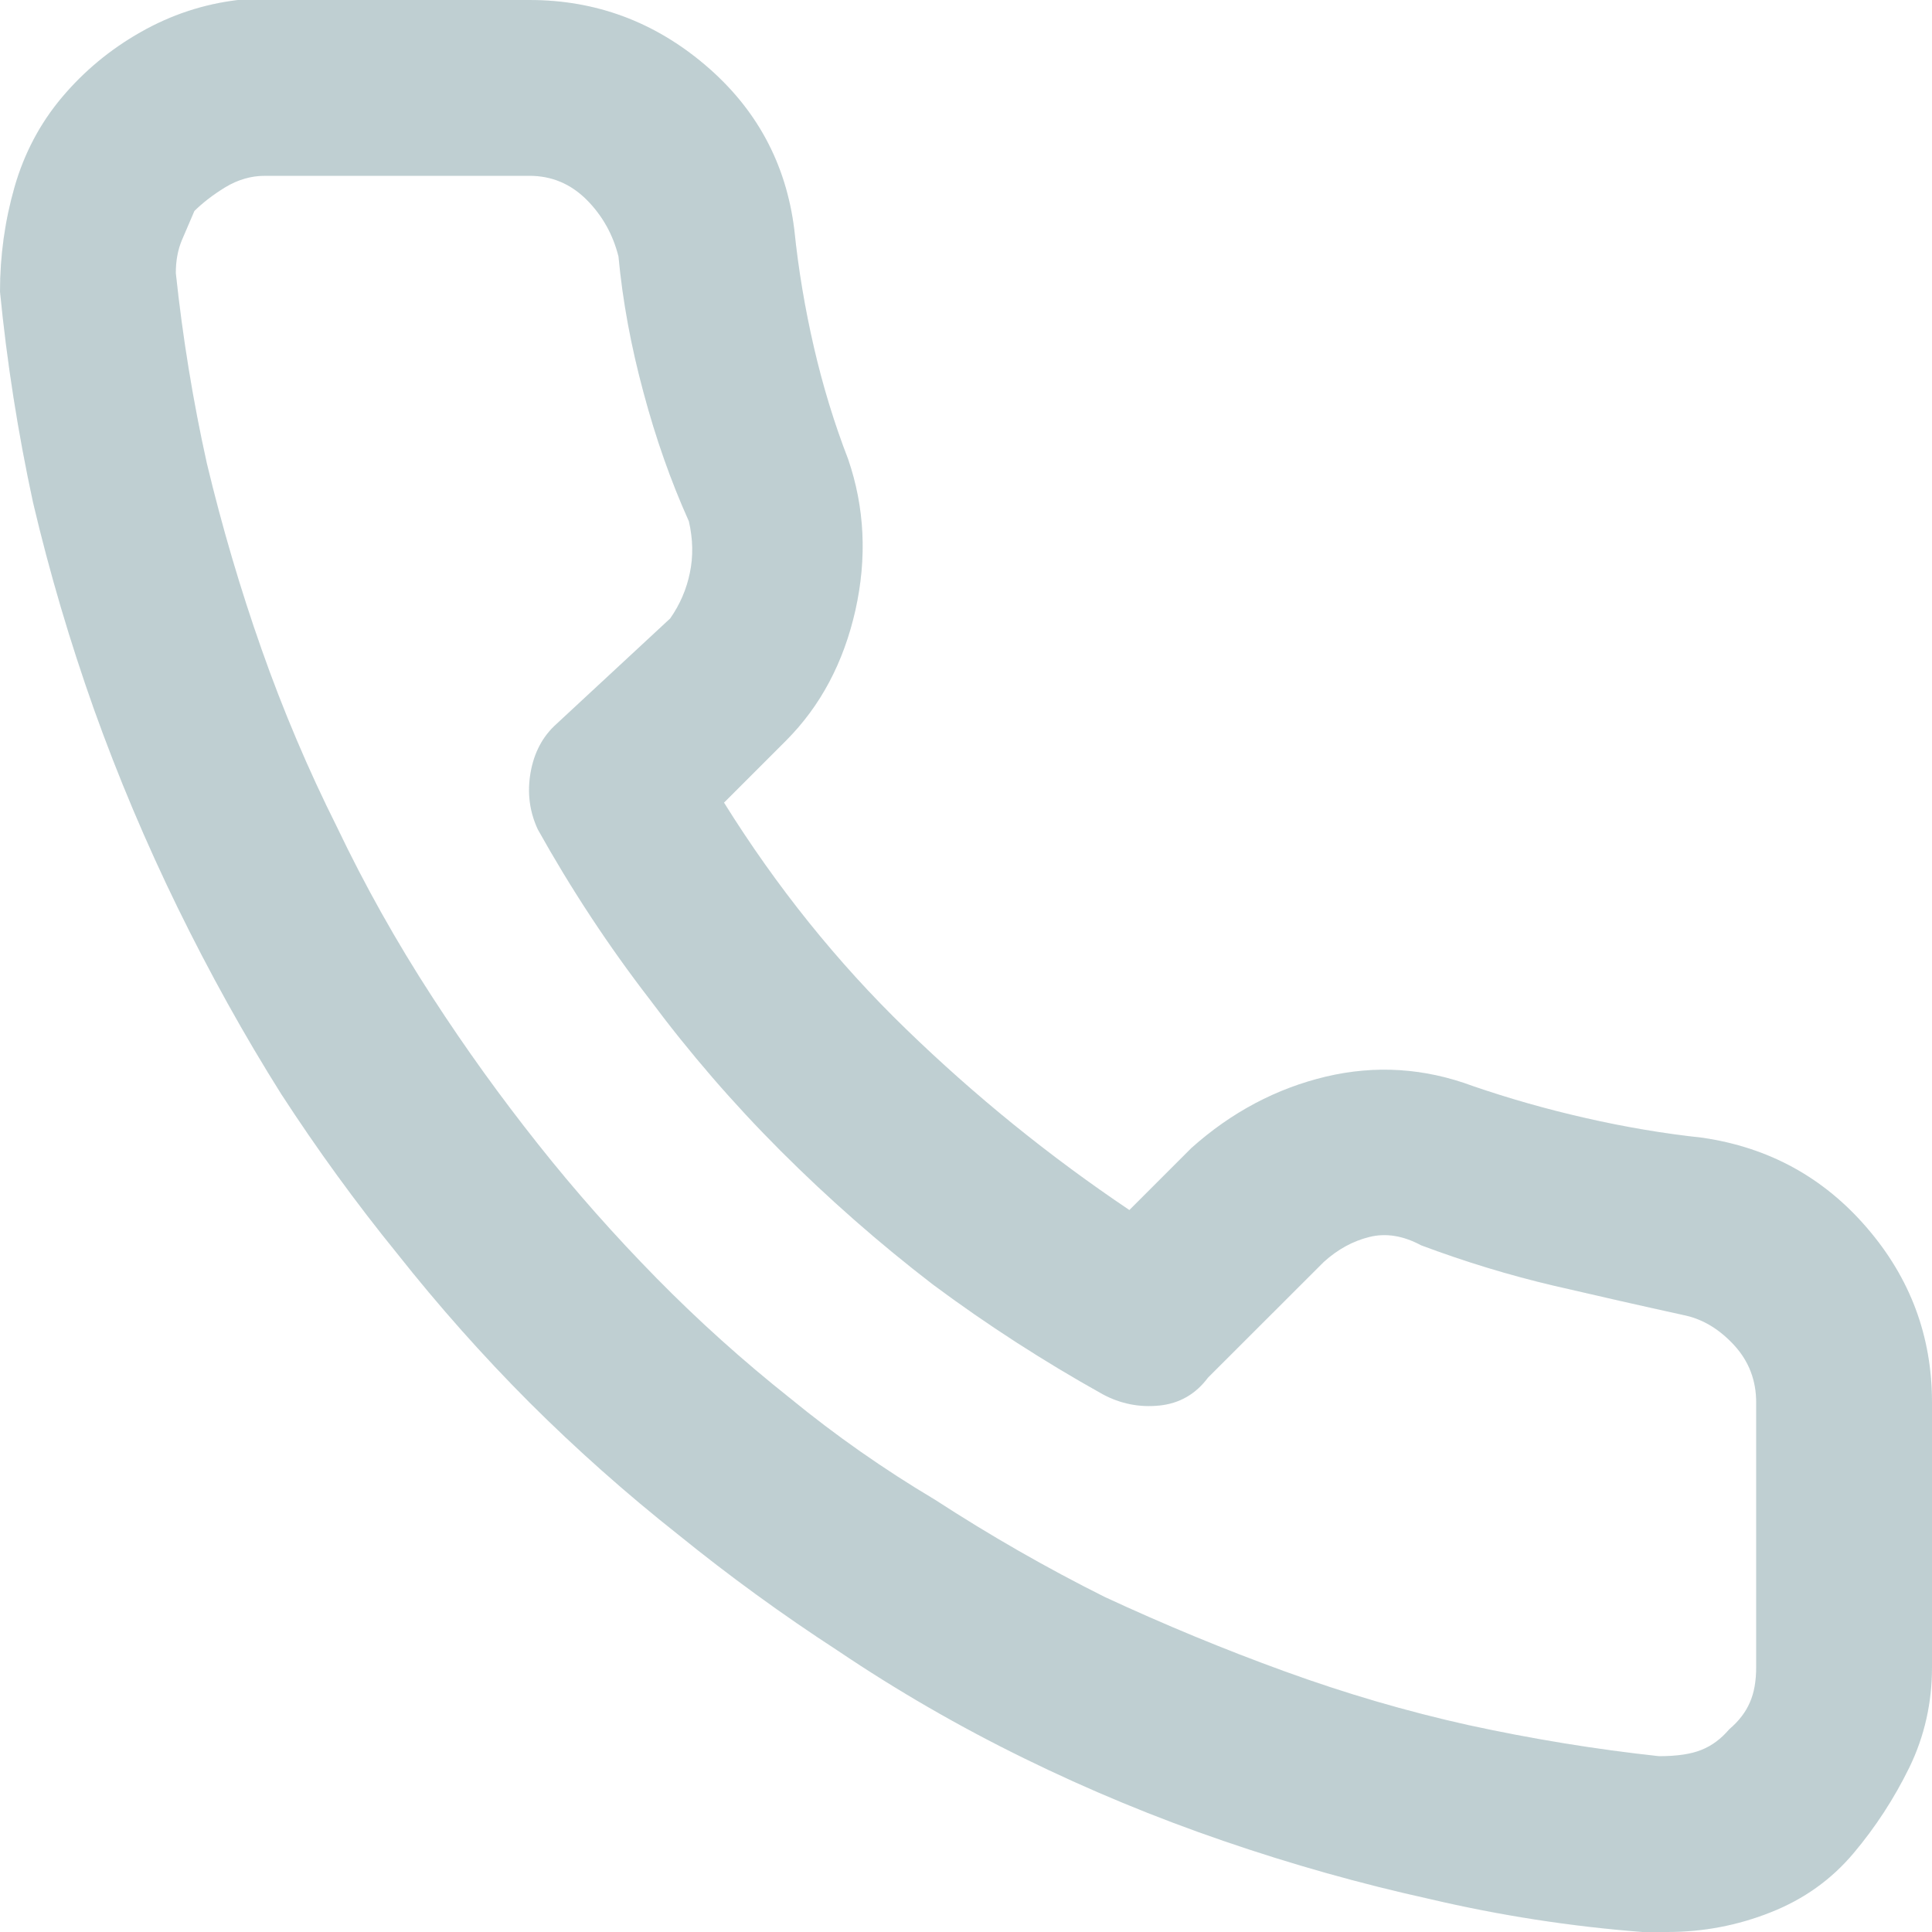
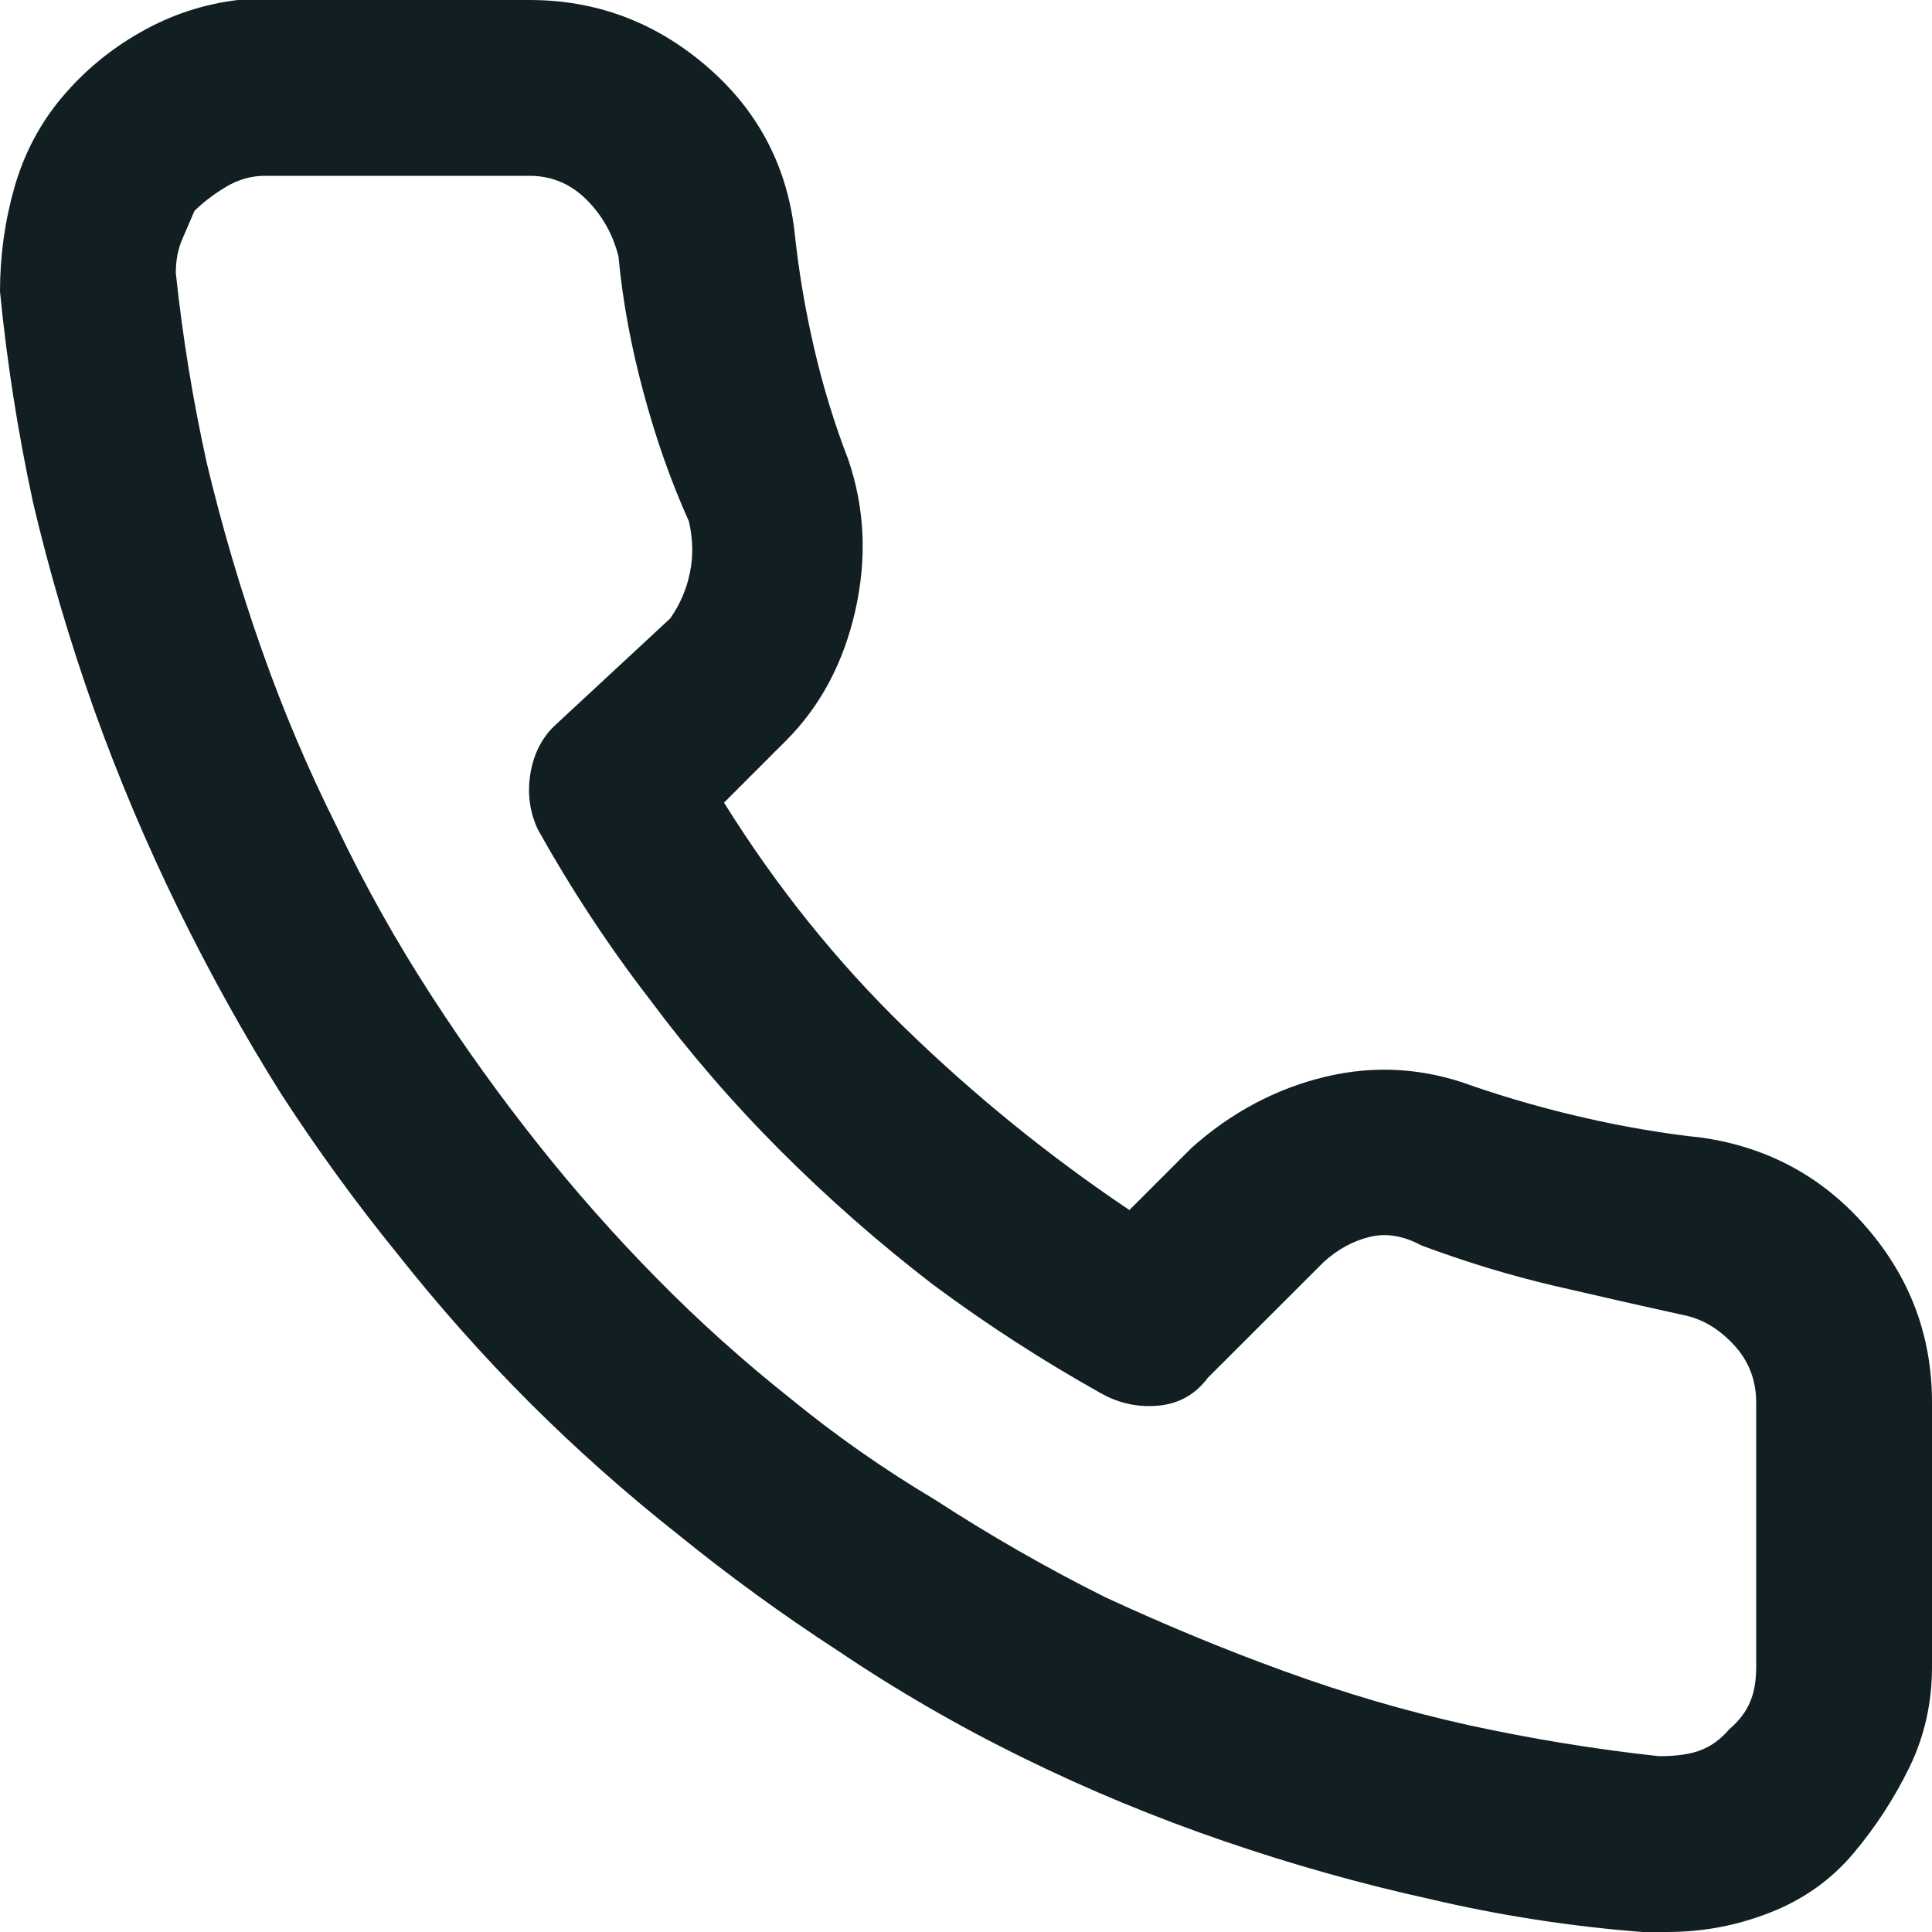
<svg xmlns="http://www.w3.org/2000/svg" width="16" height="16" viewBox="0 0 16 16" fill="none">
-   <path d="M14.098 9.422C13.779 9.388 13.456 9.333 13.131 9.259C12.805 9.185 12.494 9.096 12.197 8.994C11.797 8.845 11.392 8.819 10.981 8.916C10.57 9.014 10.198 9.211 9.867 9.507L9.353 10.021C8.691 9.576 8.074 9.076 7.503 8.522C6.932 7.969 6.43 7.343 5.996 6.647L6.51 6.133C6.795 5.847 6.986 5.488 7.084 5.054C7.181 4.62 7.161 4.203 7.024 3.803C6.909 3.506 6.815 3.198 6.741 2.878C6.667 2.558 6.612 2.233 6.578 1.901C6.51 1.353 6.264 0.899 5.842 0.54C5.419 0.18 4.934 0 4.385 0H2.193C2.158 0 2.121 0 2.081 0C2.041 0 2.004 0 1.97 0C1.685 0.034 1.416 0.123 1.165 0.266C0.914 0.408 0.697 0.588 0.514 0.805C0.331 1.022 0.2 1.271 0.12 1.55C0.04 1.83 0 2.118 0 2.415C0.057 2.998 0.148 3.58 0.274 4.163C0.411 4.745 0.58 5.316 0.779 5.876C0.979 6.435 1.211 6.984 1.473 7.52C1.736 8.057 2.021 8.571 2.33 9.062C2.627 9.519 2.946 9.959 3.289 10.381C3.632 10.815 3.997 11.226 4.385 11.615C4.774 12.003 5.185 12.368 5.619 12.711C6.041 13.053 6.481 13.373 6.938 13.67C7.429 14.001 7.943 14.298 8.48 14.561C9.016 14.824 9.567 15.052 10.133 15.246C10.698 15.44 11.266 15.6 11.837 15.726C12.42 15.863 13.008 15.954 13.602 16C13.636 16 13.67 16 13.704 16C13.739 16 13.773 16 13.807 16C14.104 16 14.39 15.946 14.664 15.837C14.938 15.729 15.166 15.566 15.349 15.349C15.532 15.132 15.686 14.895 15.812 14.638C15.937 14.381 16 14.104 16 13.807V11.615C16 11.066 15.82 10.584 15.46 10.167C15.101 9.75 14.647 9.502 14.098 9.422ZM14.544 11.615V13.807C14.544 13.921 14.527 14.019 14.492 14.098C14.458 14.178 14.401 14.253 14.321 14.321C14.253 14.401 14.176 14.458 14.09 14.492C14.004 14.527 13.887 14.544 13.739 14.544C13.213 14.487 12.688 14.401 12.163 14.287C11.649 14.173 11.141 14.024 10.638 13.841C10.136 13.659 9.639 13.453 9.148 13.225C8.668 12.985 8.2 12.717 7.743 12.42C7.32 12.168 6.921 11.889 6.544 11.58C6.156 11.272 5.787 10.941 5.439 10.587C5.091 10.233 4.762 9.862 4.454 9.473C4.146 9.085 3.854 8.68 3.58 8.257C3.283 7.8 3.021 7.332 2.792 6.852C2.552 6.373 2.344 5.882 2.167 5.379C1.99 4.877 1.839 4.363 1.713 3.837C1.599 3.323 1.513 2.798 1.456 2.261C1.456 2.158 1.473 2.067 1.507 1.987C1.542 1.907 1.576 1.827 1.61 1.747C1.679 1.679 1.764 1.613 1.867 1.55C1.97 1.488 2.079 1.456 2.193 1.456H4.385C4.568 1.456 4.725 1.522 4.857 1.653C4.988 1.784 5.076 1.941 5.122 2.124C5.156 2.49 5.225 2.864 5.328 3.246C5.43 3.629 5.556 3.986 5.705 4.317C5.739 4.465 5.742 4.608 5.713 4.745C5.685 4.882 5.63 5.008 5.55 5.122L4.608 5.996C4.494 6.098 4.423 6.233 4.394 6.398C4.365 6.564 4.385 6.721 4.454 6.869C4.728 7.36 5.036 7.829 5.379 8.274C5.71 8.719 6.073 9.139 6.467 9.533C6.861 9.927 7.281 10.296 7.726 10.638C8.171 10.969 8.64 11.272 9.131 11.546C9.279 11.626 9.436 11.657 9.602 11.64C9.767 11.623 9.902 11.546 10.004 11.409L10.964 10.45C11.078 10.347 11.203 10.278 11.341 10.244C11.477 10.21 11.62 10.233 11.769 10.313C12.134 10.45 12.5 10.561 12.865 10.647C13.231 10.732 13.596 10.815 13.961 10.895C14.11 10.929 14.244 11.012 14.364 11.143C14.484 11.275 14.544 11.432 14.544 11.615Z" fill="#121F22" fill-opacity="0.2" />
-   <path d="M14.098 9.422C13.779 9.388 13.456 9.333 13.131 9.259C12.805 9.185 12.494 9.096 12.197 8.994C11.797 8.845 11.392 8.819 10.981 8.916C10.57 9.014 10.198 9.211 9.867 9.507L9.353 10.021C8.691 9.576 8.074 9.076 7.503 8.522C6.932 7.969 6.43 7.343 5.996 6.647L6.51 6.133C6.795 5.847 6.986 5.488 7.084 5.054C7.181 4.62 7.161 4.203 7.024 3.803C6.909 3.506 6.815 3.198 6.741 2.878C6.667 2.558 6.612 2.233 6.578 1.901C6.51 1.353 6.264 0.899 5.842 0.54C5.419 0.18 4.934 0 4.385 0H2.193C2.158 0 2.121 0 2.081 0C2.041 0 2.004 0 1.97 0C1.685 0.034 1.416 0.123 1.165 0.266C0.914 0.408 0.697 0.588 0.514 0.805C0.331 1.022 0.2 1.271 0.12 1.55C0.04 1.83 0 2.118 0 2.415C0.057 2.998 0.148 3.58 0.274 4.163C0.411 4.745 0.58 5.316 0.779 5.876C0.979 6.435 1.211 6.984 1.473 7.52C1.736 8.057 2.021 8.571 2.33 9.062C2.627 9.519 2.946 9.959 3.289 10.381C3.632 10.815 3.997 11.226 4.385 11.615C4.774 12.003 5.185 12.368 5.619 12.711C6.041 13.053 6.481 13.373 6.938 13.67C7.429 14.001 7.943 14.298 8.48 14.561C9.016 14.824 9.567 15.052 10.133 15.246C10.698 15.44 11.266 15.6 11.837 15.726C12.42 15.863 13.008 15.954 13.602 16C13.636 16 13.67 16 13.704 16C13.739 16 13.773 16 13.807 16C14.104 16 14.39 15.946 14.664 15.837C14.938 15.729 15.166 15.566 15.349 15.349C15.532 15.132 15.686 14.895 15.812 14.638C15.937 14.381 16 14.104 16 13.807V11.615C16 11.066 15.82 10.584 15.46 10.167C15.101 9.75 14.647 9.502 14.098 9.422ZM14.544 11.615V13.807C14.544 13.921 14.527 14.019 14.492 14.098C14.458 14.178 14.401 14.253 14.321 14.321C14.253 14.401 14.176 14.458 14.09 14.492C14.004 14.527 13.887 14.544 13.739 14.544C13.213 14.487 12.688 14.401 12.163 14.287C11.649 14.173 11.141 14.024 10.638 13.841C10.136 13.659 9.639 13.453 9.148 13.225C8.668 12.985 8.2 12.717 7.743 12.42C7.32 12.168 6.921 11.889 6.544 11.58C6.156 11.272 5.787 10.941 5.439 10.587C5.091 10.233 4.762 9.862 4.454 9.473C4.146 9.085 3.854 8.68 3.58 8.257C3.283 7.8 3.021 7.332 2.792 6.852C2.552 6.373 2.344 5.882 2.167 5.379C1.99 4.877 1.839 4.363 1.713 3.837C1.599 3.323 1.513 2.798 1.456 2.261C1.456 2.158 1.473 2.067 1.507 1.987C1.542 1.907 1.576 1.827 1.61 1.747C1.679 1.679 1.764 1.613 1.867 1.55C1.97 1.488 2.079 1.456 2.193 1.456H4.385C4.568 1.456 4.725 1.522 4.857 1.653C4.988 1.784 5.076 1.941 5.122 2.124C5.156 2.49 5.225 2.864 5.328 3.246C5.43 3.629 5.556 3.986 5.705 4.317C5.739 4.465 5.742 4.608 5.713 4.745C5.685 4.882 5.63 5.008 5.55 5.122L4.608 5.996C4.494 6.098 4.423 6.233 4.394 6.398C4.365 6.564 4.385 6.721 4.454 6.869C4.728 7.36 5.036 7.829 5.379 8.274C5.71 8.719 6.073 9.139 6.467 9.533C6.861 9.927 7.281 10.296 7.726 10.638C8.171 10.969 8.64 11.272 9.131 11.546C9.279 11.626 9.436 11.657 9.602 11.64C9.767 11.623 9.902 11.546 10.004 11.409L10.964 10.45C11.078 10.347 11.203 10.278 11.341 10.244C11.477 10.21 11.62 10.233 11.769 10.313C12.134 10.45 12.5 10.561 12.865 10.647C13.231 10.732 13.596 10.815 13.961 10.895C14.11 10.929 14.244 11.012 14.364 11.143C14.484 11.275 14.544 11.432 14.544 11.615Z" fill="#31B8DA" fill-opacity="0.1" />
+   <path d="M14.098 9.422C13.779 9.388 13.456 9.333 13.131 9.259C12.805 9.185 12.494 9.096 12.197 8.994C11.797 8.845 11.392 8.819 10.981 8.916C10.57 9.014 10.198 9.211 9.867 9.507L9.353 10.021C8.691 9.576 8.074 9.076 7.503 8.522C6.932 7.969 6.43 7.343 5.996 6.647L6.51 6.133C6.795 5.847 6.986 5.488 7.084 5.054C7.181 4.62 7.161 4.203 7.024 3.803C6.909 3.506 6.815 3.198 6.741 2.878C6.667 2.558 6.612 2.233 6.578 1.901C6.51 1.353 6.264 0.899 5.842 0.54C5.419 0.18 4.934 0 4.385 0H2.193C2.158 0 2.121 0 2.081 0C2.041 0 2.004 0 1.97 0C1.685 0.034 1.416 0.123 1.165 0.266C0.914 0.408 0.697 0.588 0.514 0.805C0.331 1.022 0.2 1.271 0.12 1.55C0.04 1.83 0 2.118 0 2.415C0.057 2.998 0.148 3.58 0.274 4.163C0.411 4.745 0.58 5.316 0.779 5.876C0.979 6.435 1.211 6.984 1.473 7.52C1.736 8.057 2.021 8.571 2.33 9.062C2.627 9.519 2.946 9.959 3.289 10.381C3.632 10.815 3.997 11.226 4.385 11.615C4.774 12.003 5.185 12.368 5.619 12.711C6.041 13.053 6.481 13.373 6.938 13.67C7.429 14.001 7.943 14.298 8.48 14.561C9.016 14.824 9.567 15.052 10.133 15.246C10.698 15.44 11.266 15.6 11.837 15.726C12.42 15.863 13.008 15.954 13.602 16C13.636 16 13.67 16 13.704 16C13.739 16 13.773 16 13.807 16C14.104 16 14.39 15.946 14.664 15.837C14.938 15.729 15.166 15.566 15.349 15.349C15.532 15.132 15.686 14.895 15.812 14.638C15.937 14.381 16 14.104 16 13.807V11.615C16 11.066 15.82 10.584 15.46 10.167C15.101 9.75 14.647 9.502 14.098 9.422ZM14.544 11.615V13.807C14.544 13.921 14.527 14.019 14.492 14.098C14.458 14.178 14.401 14.253 14.321 14.321C14.253 14.401 14.176 14.458 14.09 14.492C14.004 14.527 13.887 14.544 13.739 14.544C13.213 14.487 12.688 14.401 12.163 14.287C11.649 14.173 11.141 14.024 10.638 13.841C10.136 13.659 9.639 13.453 9.148 13.225C8.668 12.985 8.2 12.717 7.743 12.42C7.32 12.168 6.921 11.889 6.544 11.58C6.156 11.272 5.787 10.941 5.439 10.587C5.091 10.233 4.762 9.862 4.454 9.473C4.146 9.085 3.854 8.68 3.58 8.257C3.283 7.8 3.021 7.332 2.792 6.852C2.552 6.373 2.344 5.882 2.167 5.379C1.99 4.877 1.839 4.363 1.713 3.837C1.599 3.323 1.513 2.798 1.456 2.261C1.456 2.158 1.473 2.067 1.507 1.987C1.542 1.907 1.576 1.827 1.61 1.747C1.679 1.679 1.764 1.613 1.867 1.55C1.97 1.488 2.079 1.456 2.193 1.456H4.385C4.568 1.456 4.725 1.522 4.857 1.653C4.988 1.784 5.076 1.941 5.122 2.124C5.156 2.49 5.225 2.864 5.328 3.246C5.43 3.629 5.556 3.986 5.705 4.317C5.739 4.465 5.742 4.608 5.713 4.745C5.685 4.882 5.63 5.008 5.55 5.122L4.608 5.996C4.494 6.098 4.423 6.233 4.394 6.398C4.365 6.564 4.385 6.721 4.454 6.869C4.728 7.36 5.036 7.829 5.379 8.274C5.71 8.719 6.073 9.139 6.467 9.533C6.861 9.927 7.281 10.296 7.726 10.638C8.171 10.969 8.64 11.272 9.131 11.546C9.279 11.626 9.436 11.657 9.602 11.64C9.767 11.623 9.902 11.546 10.004 11.409L10.964 10.45C11.078 10.347 11.203 10.278 11.341 10.244C11.477 10.21 11.62 10.233 11.769 10.313C12.134 10.45 12.5 10.561 12.865 10.647C13.231 10.732 13.596 10.815 13.961 10.895C14.11 10.929 14.244 11.012 14.364 11.143C14.484 11.275 14.544 11.432 14.544 11.615Z" fill="#121F22" />
</svg>
